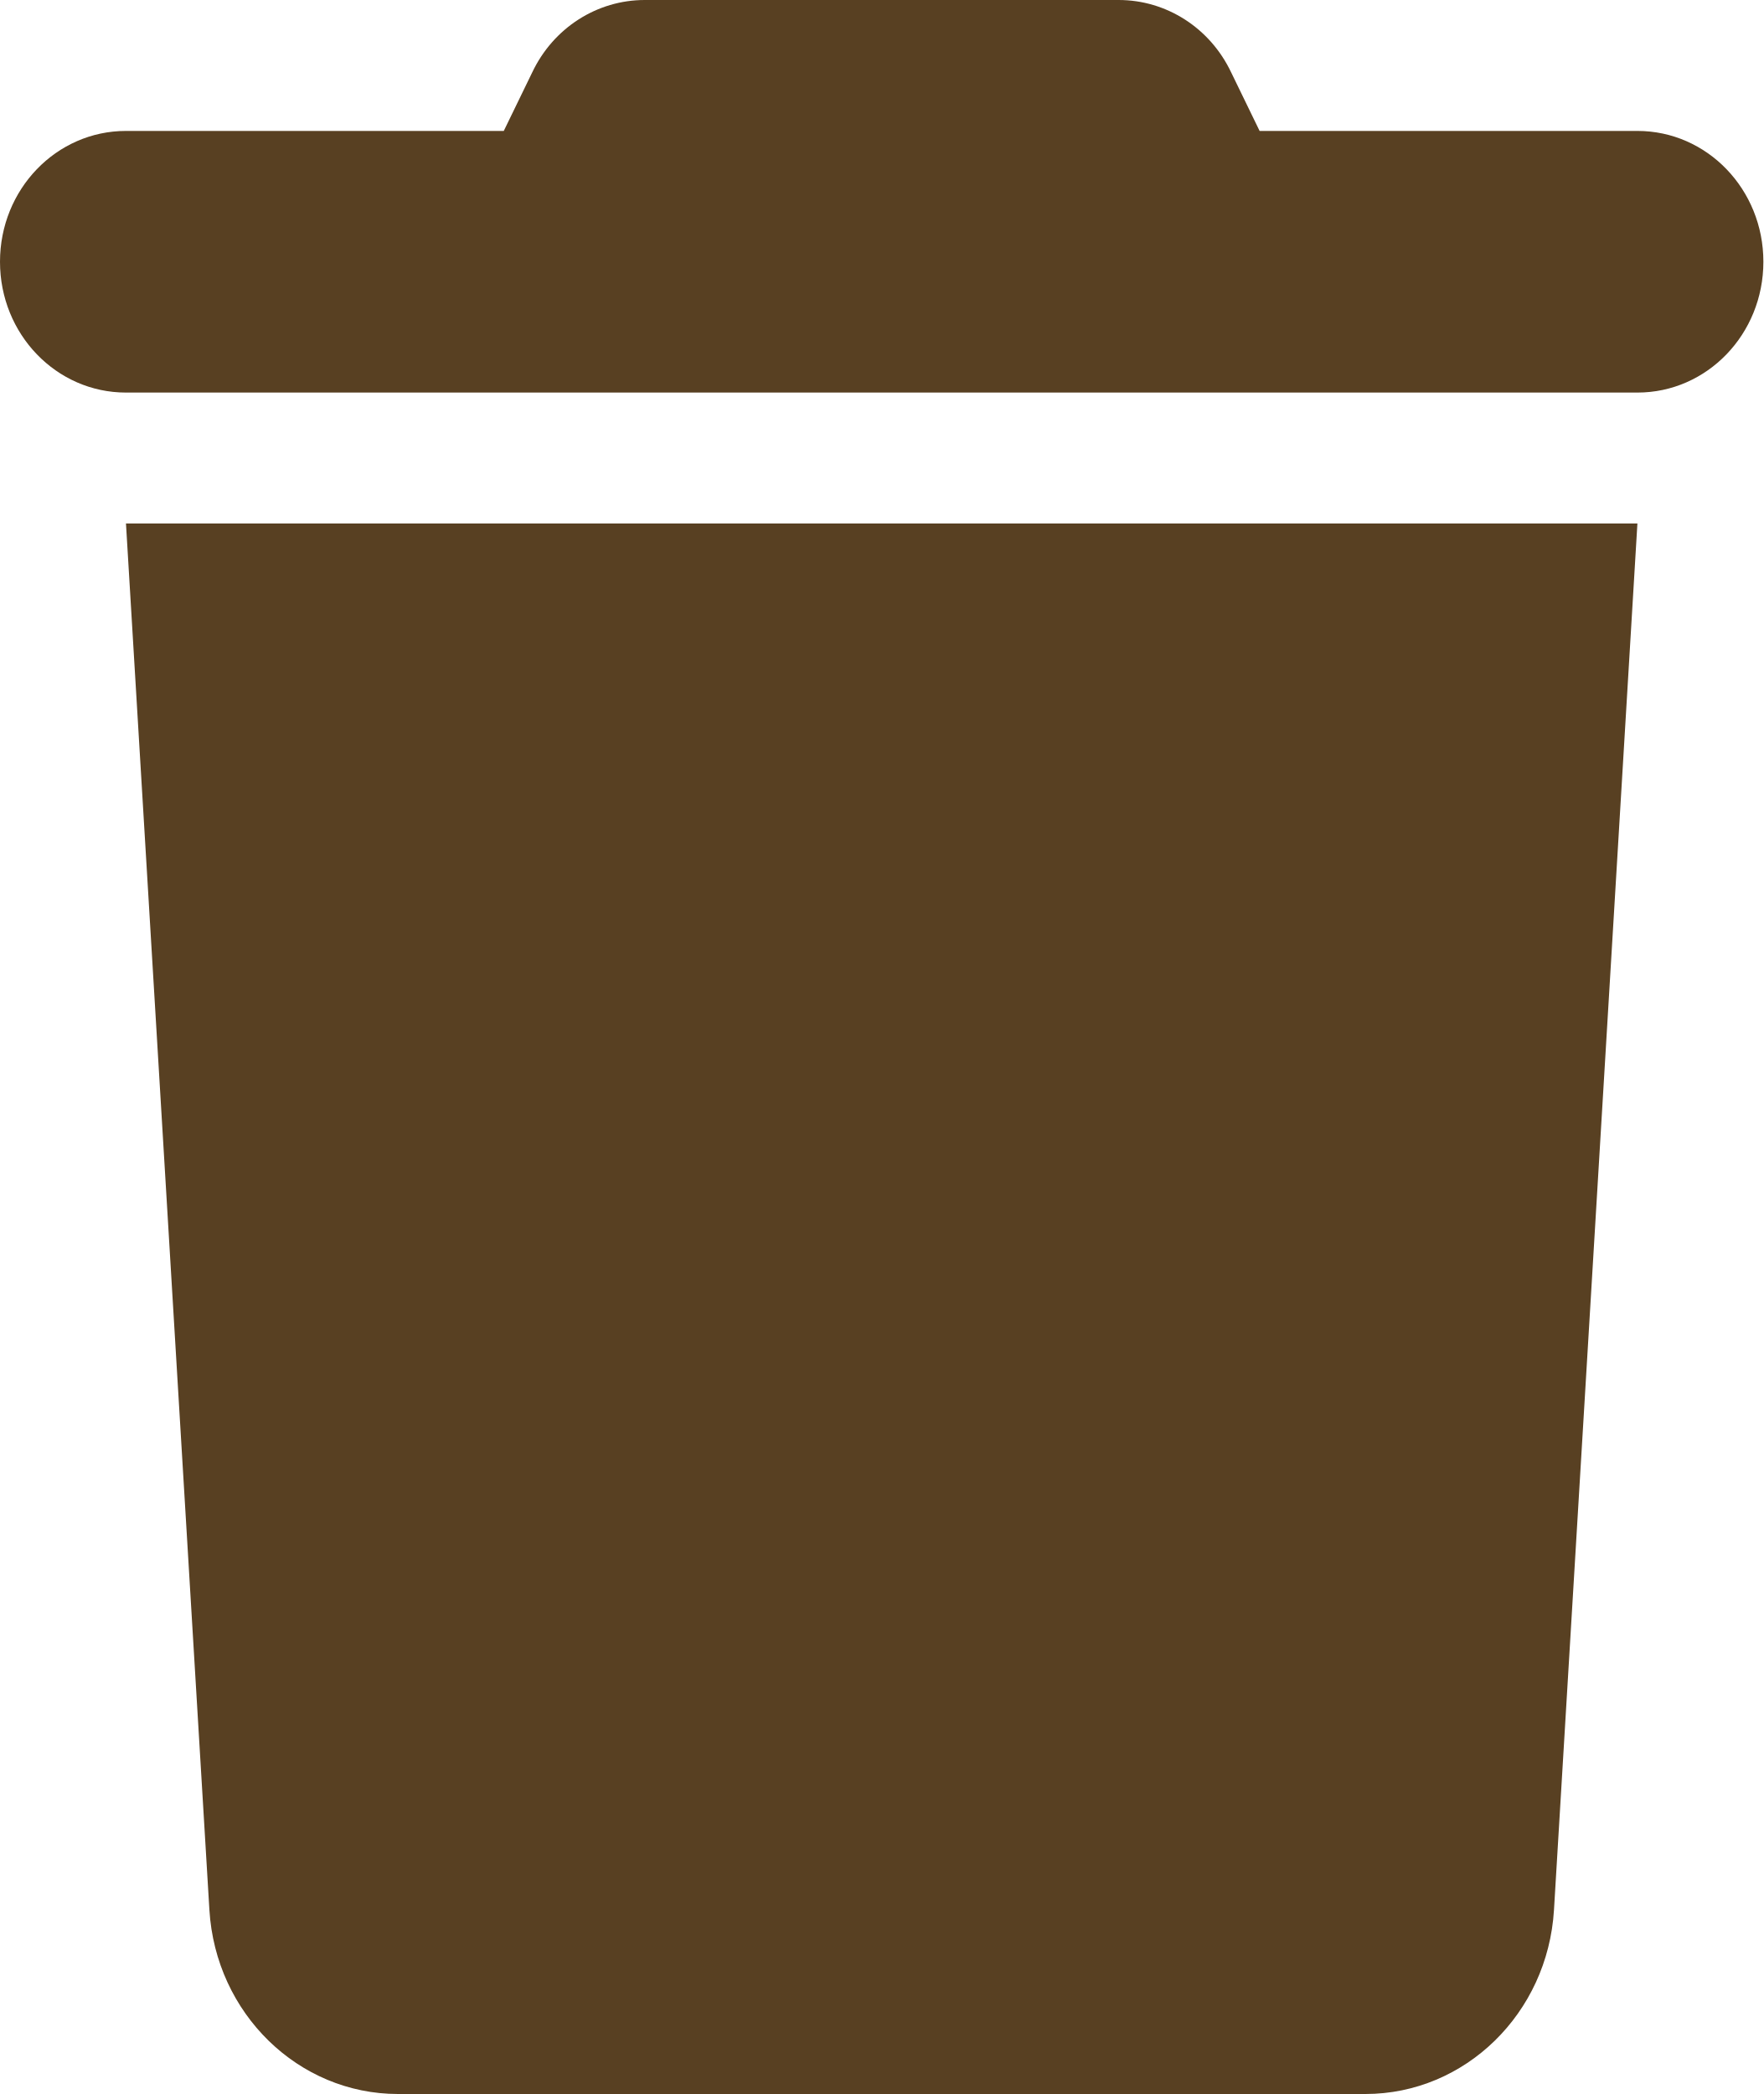
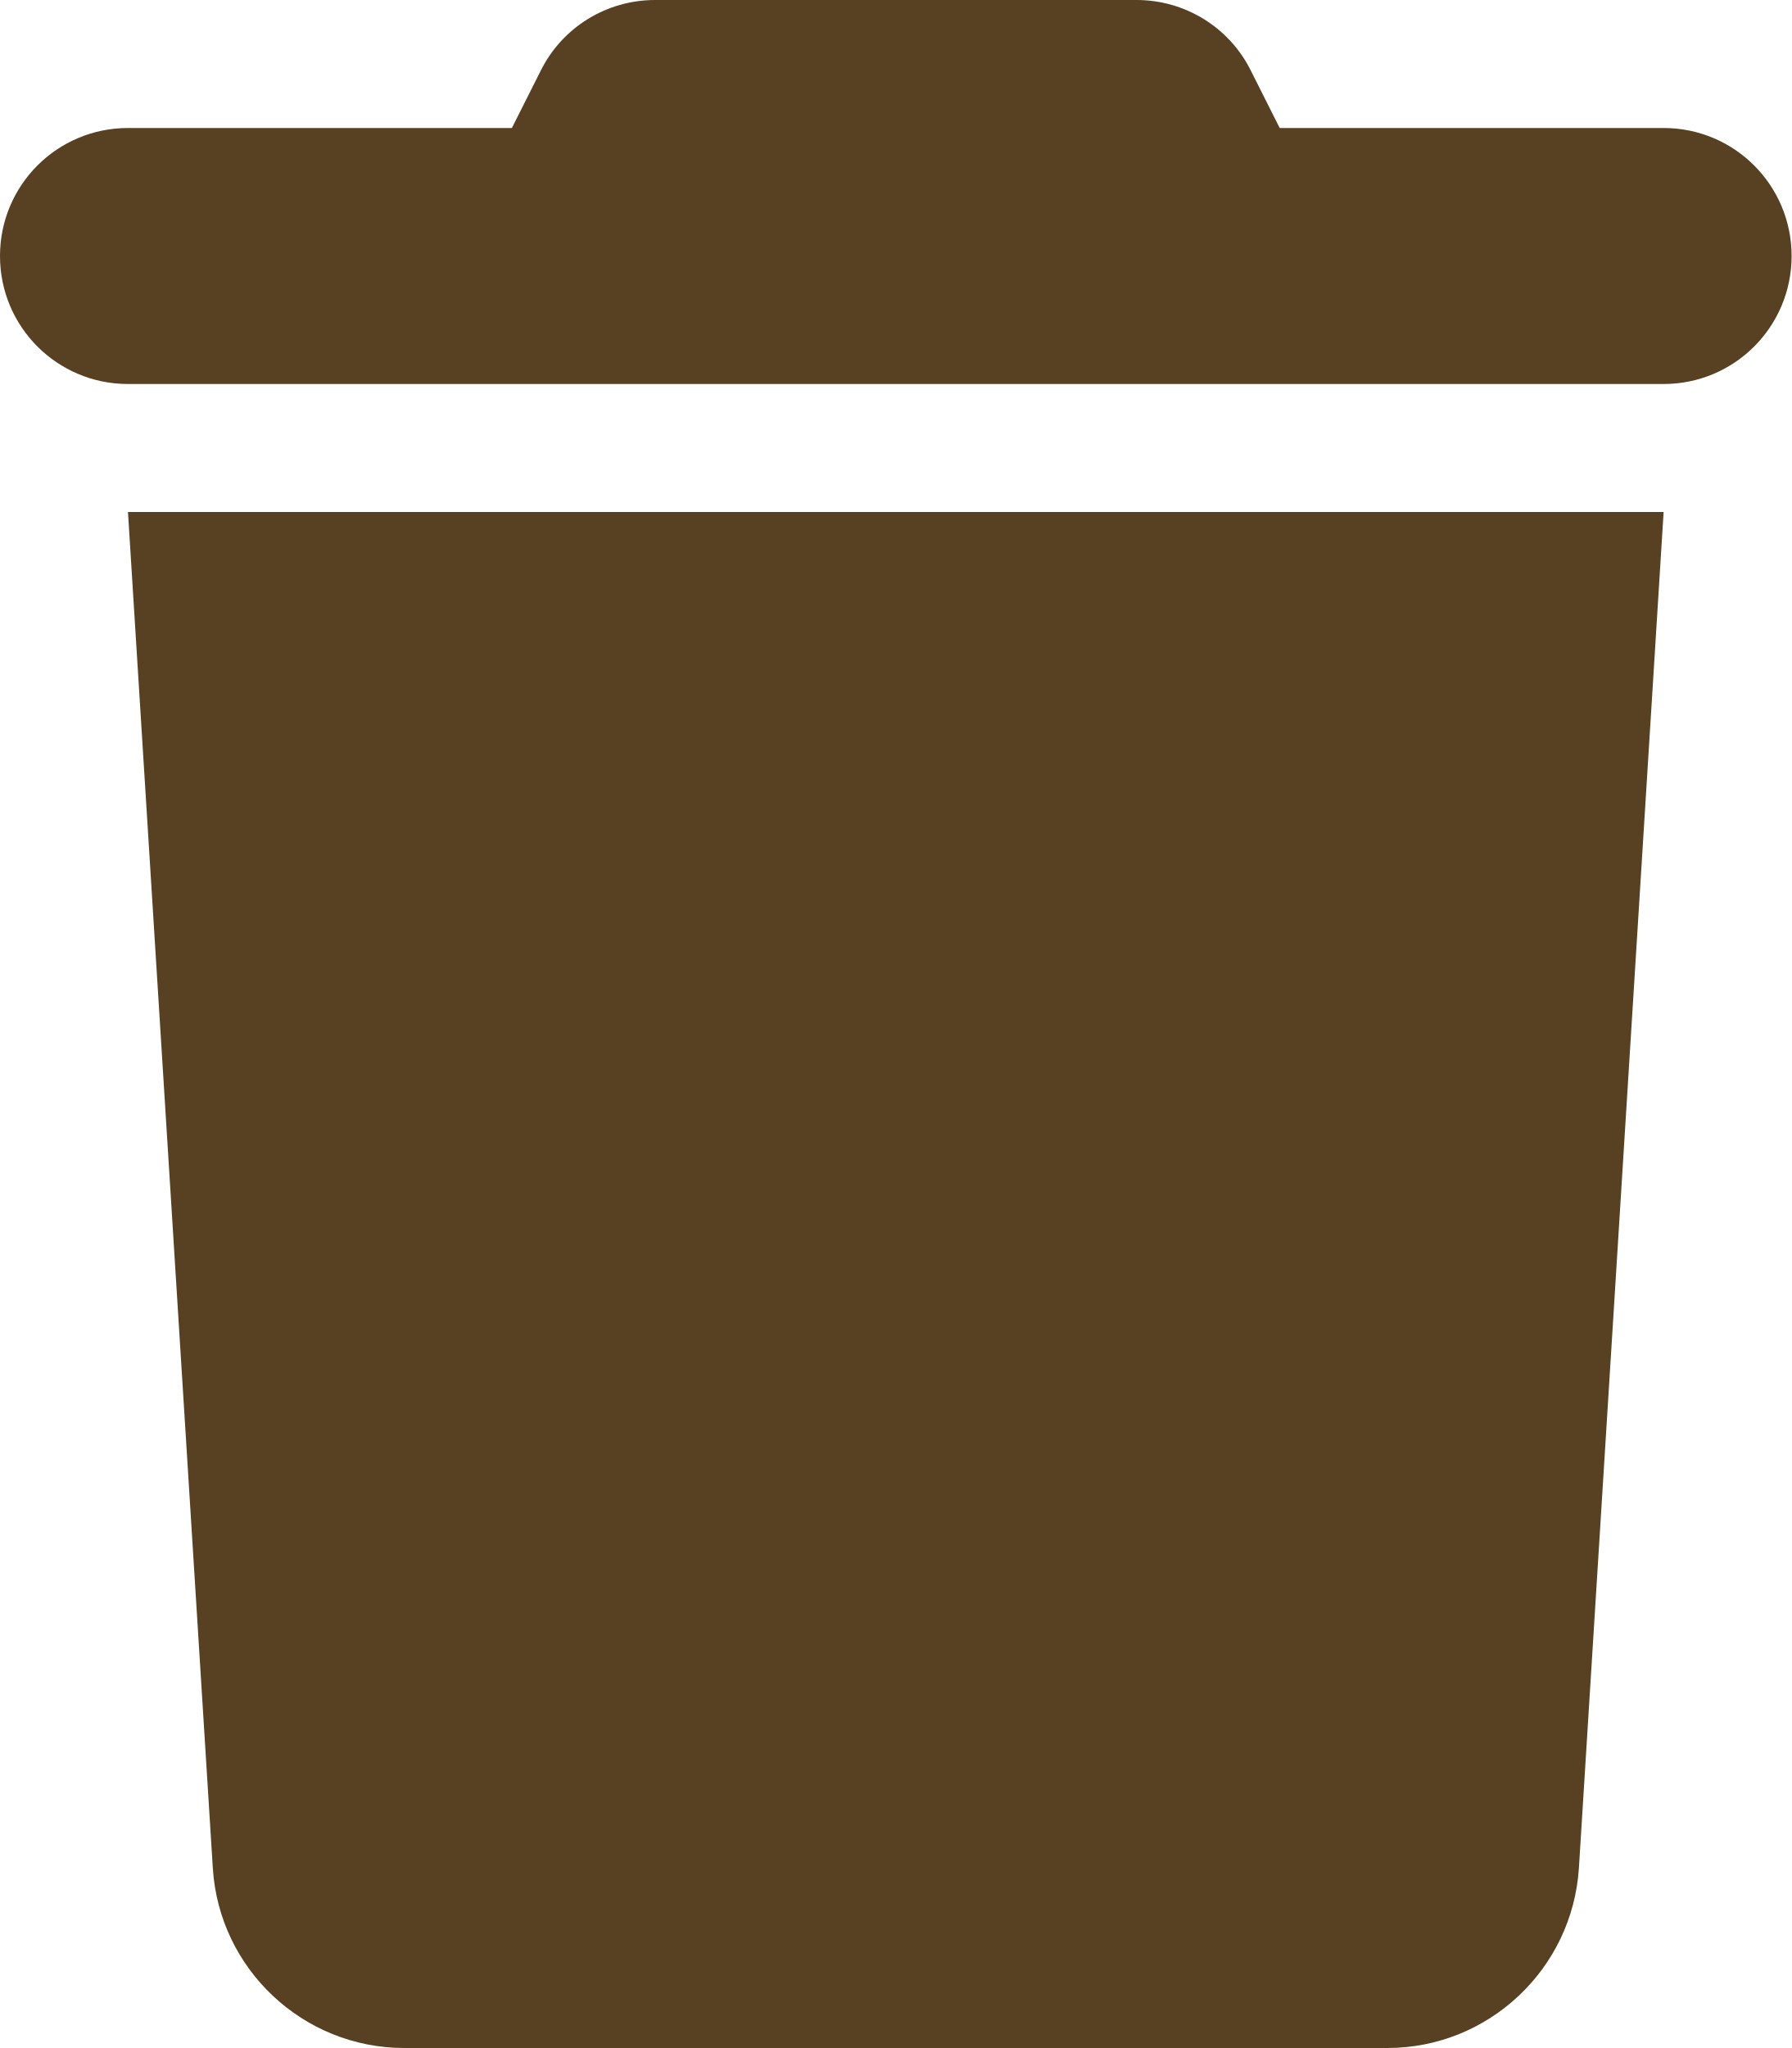
- <svg xmlns="http://www.w3.org/2000/svg" width="16" height="19" viewBox="0 0 16 19" fill="none">
-   <path d="M4.829 0.657L4.571 1.188H1.143C0.511 1.188 0 1.718 0 2.375C0 3.032 0.511 3.562 1.143 3.562H14.857C15.489 3.562 16 3.032 16 2.375C16 1.718 15.489 1.188 14.857 1.188H11.429L11.171 0.657C10.979 0.252 10.582 0 10.15 0H5.85C5.418 0 5.021 0.252 4.829 0.657ZM14.857 4.75H1.143L1.9 17.33C1.957 18.269 2.707 19 3.611 19H12.389C13.293 19 14.043 18.269 14.1 17.33L14.857 4.75Z" fill="#584022" />
+ <svg xmlns="http://www.w3.org/2000/svg" width="14" height="16" viewBox="0 0 14 16" fill="none">
+   <path d="M4.225 0.553L4 1H1C0.447 1 0 1.447 0 2C0 2.553 0.447 3 1 3H13C13.553 3 14 2.553 14 2C14 1.447 13.553 1 13 1H10L9.775 0.553C9.606 0.212 9.259 0 8.881 0H5.119C4.741 0 4.394 0.212 4.225 0.553ZM13 4H1L1.663 14.594C1.712 15.384 2.369 16 3.159 16H10.841C11.631 16 12.287 15.384 12.338 14.594L13 4Z" fill="#584022" />
</svg>
